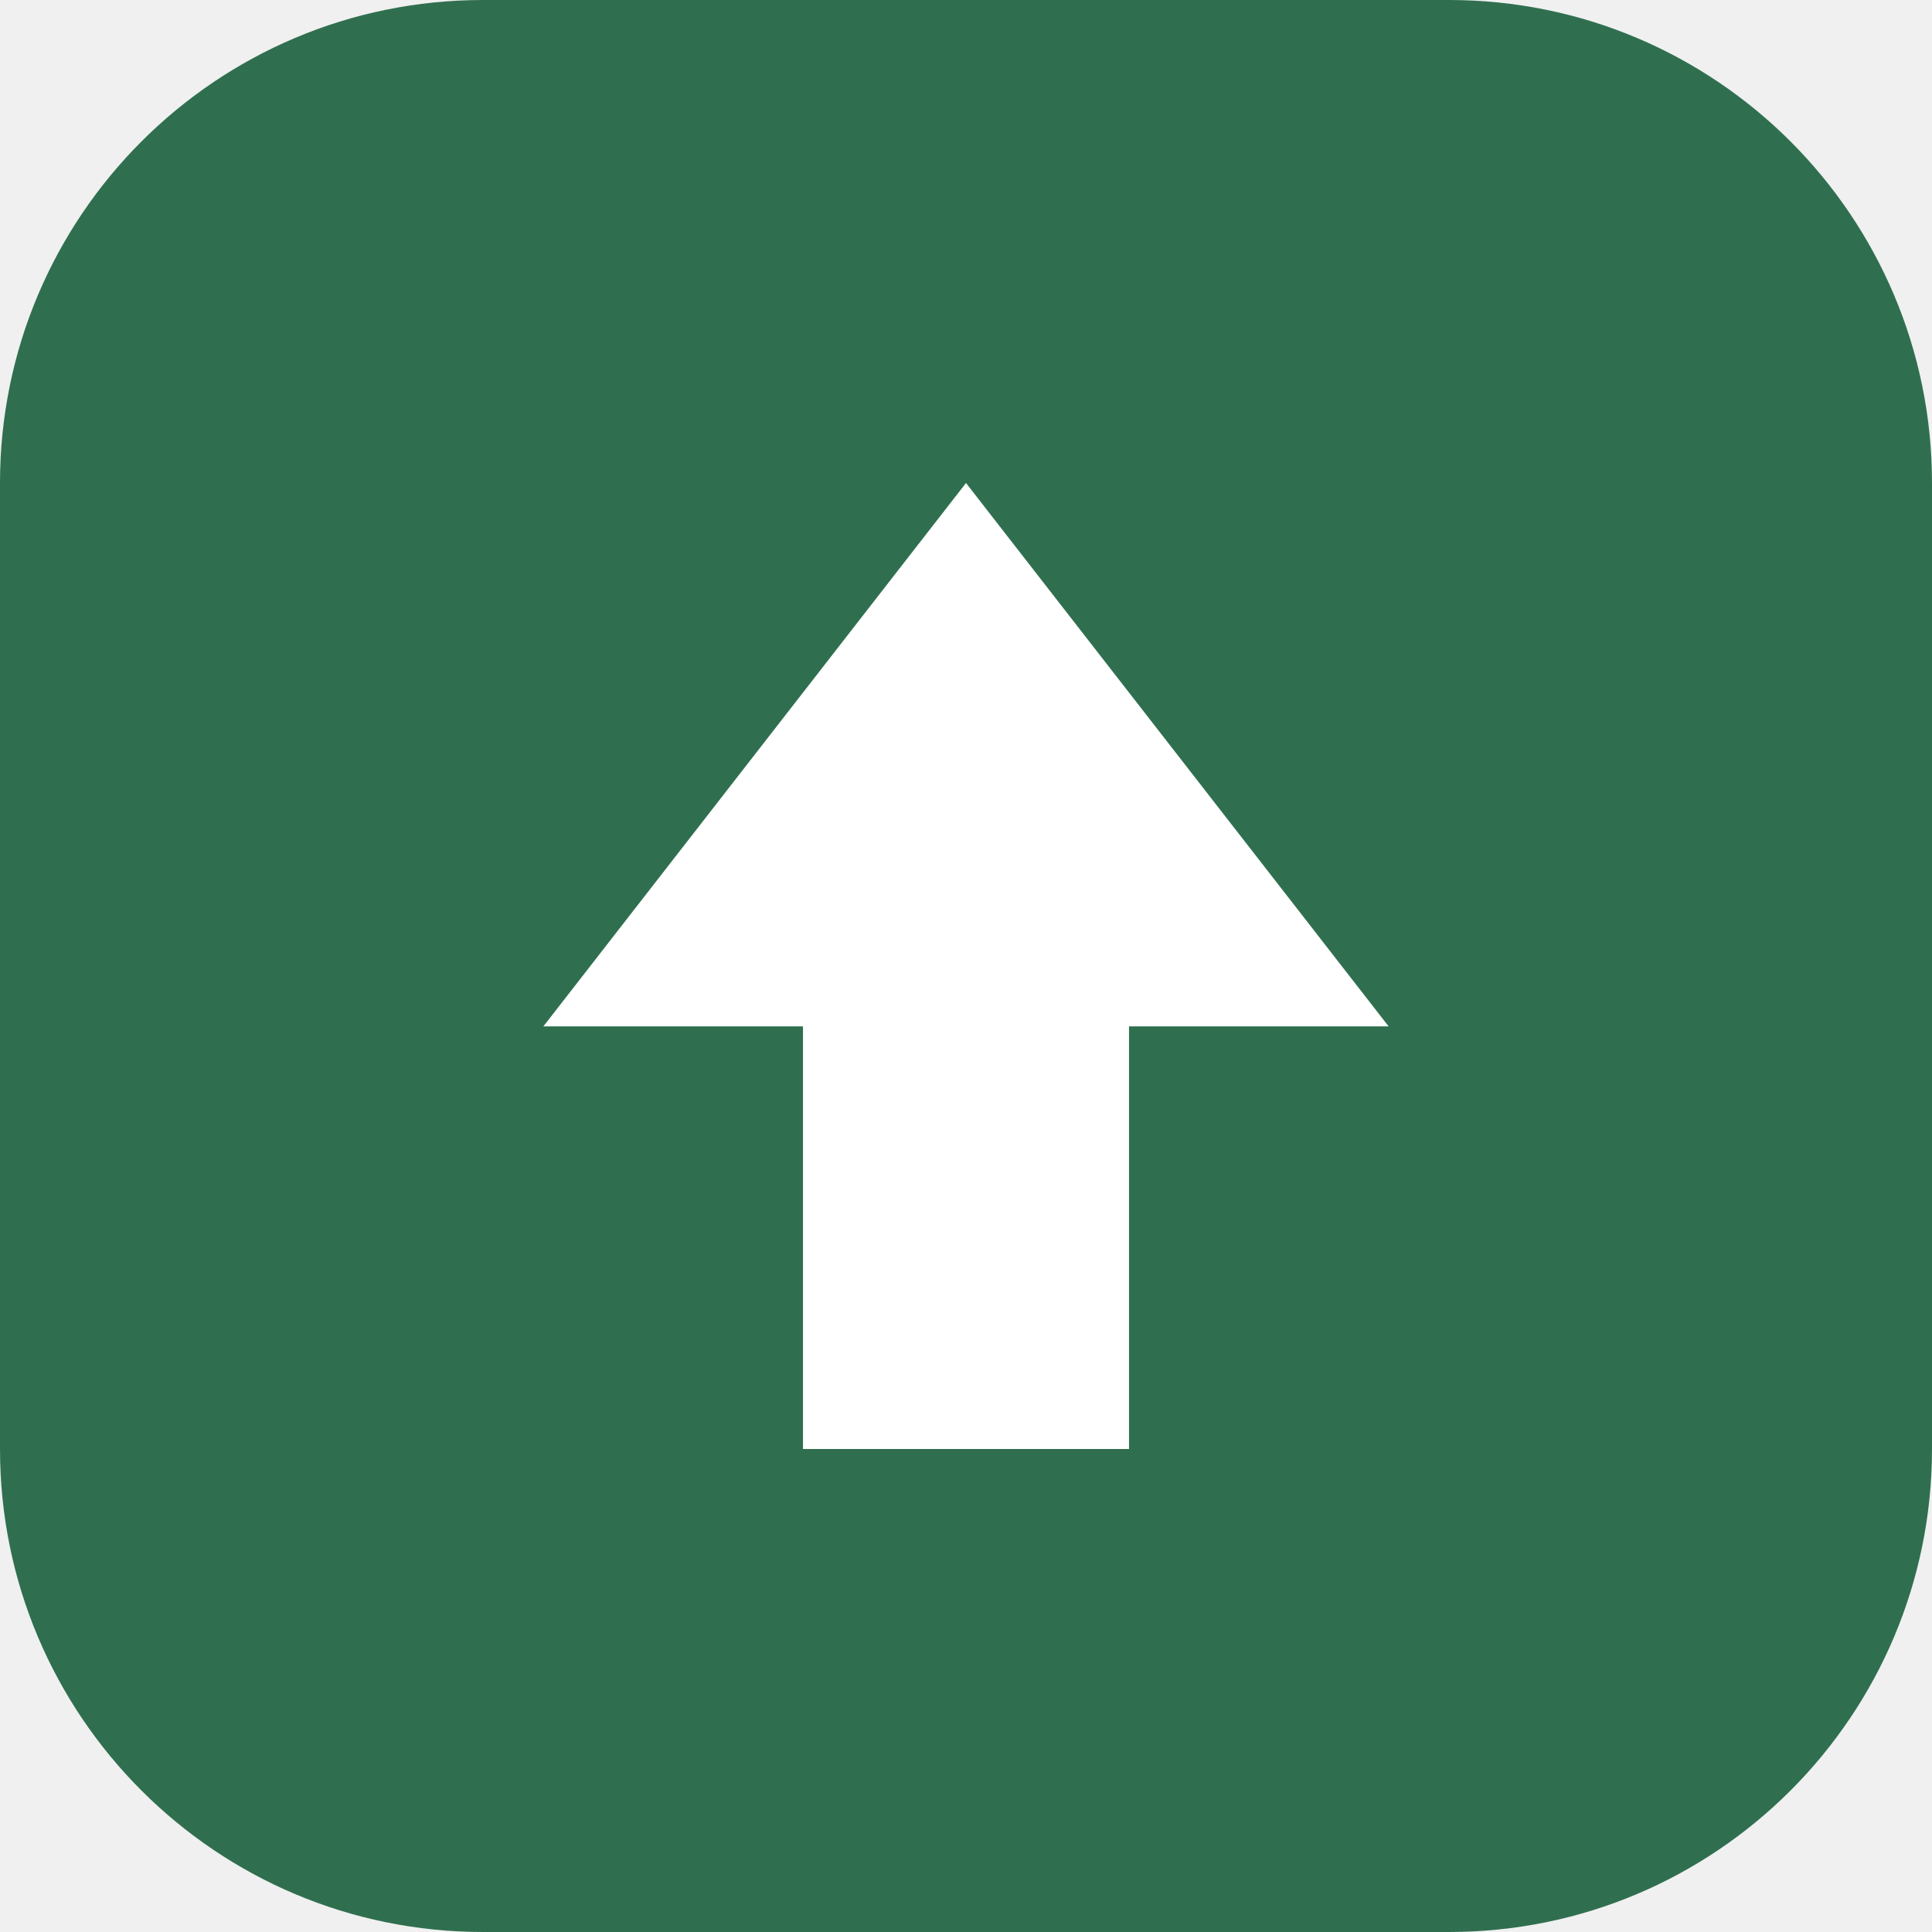
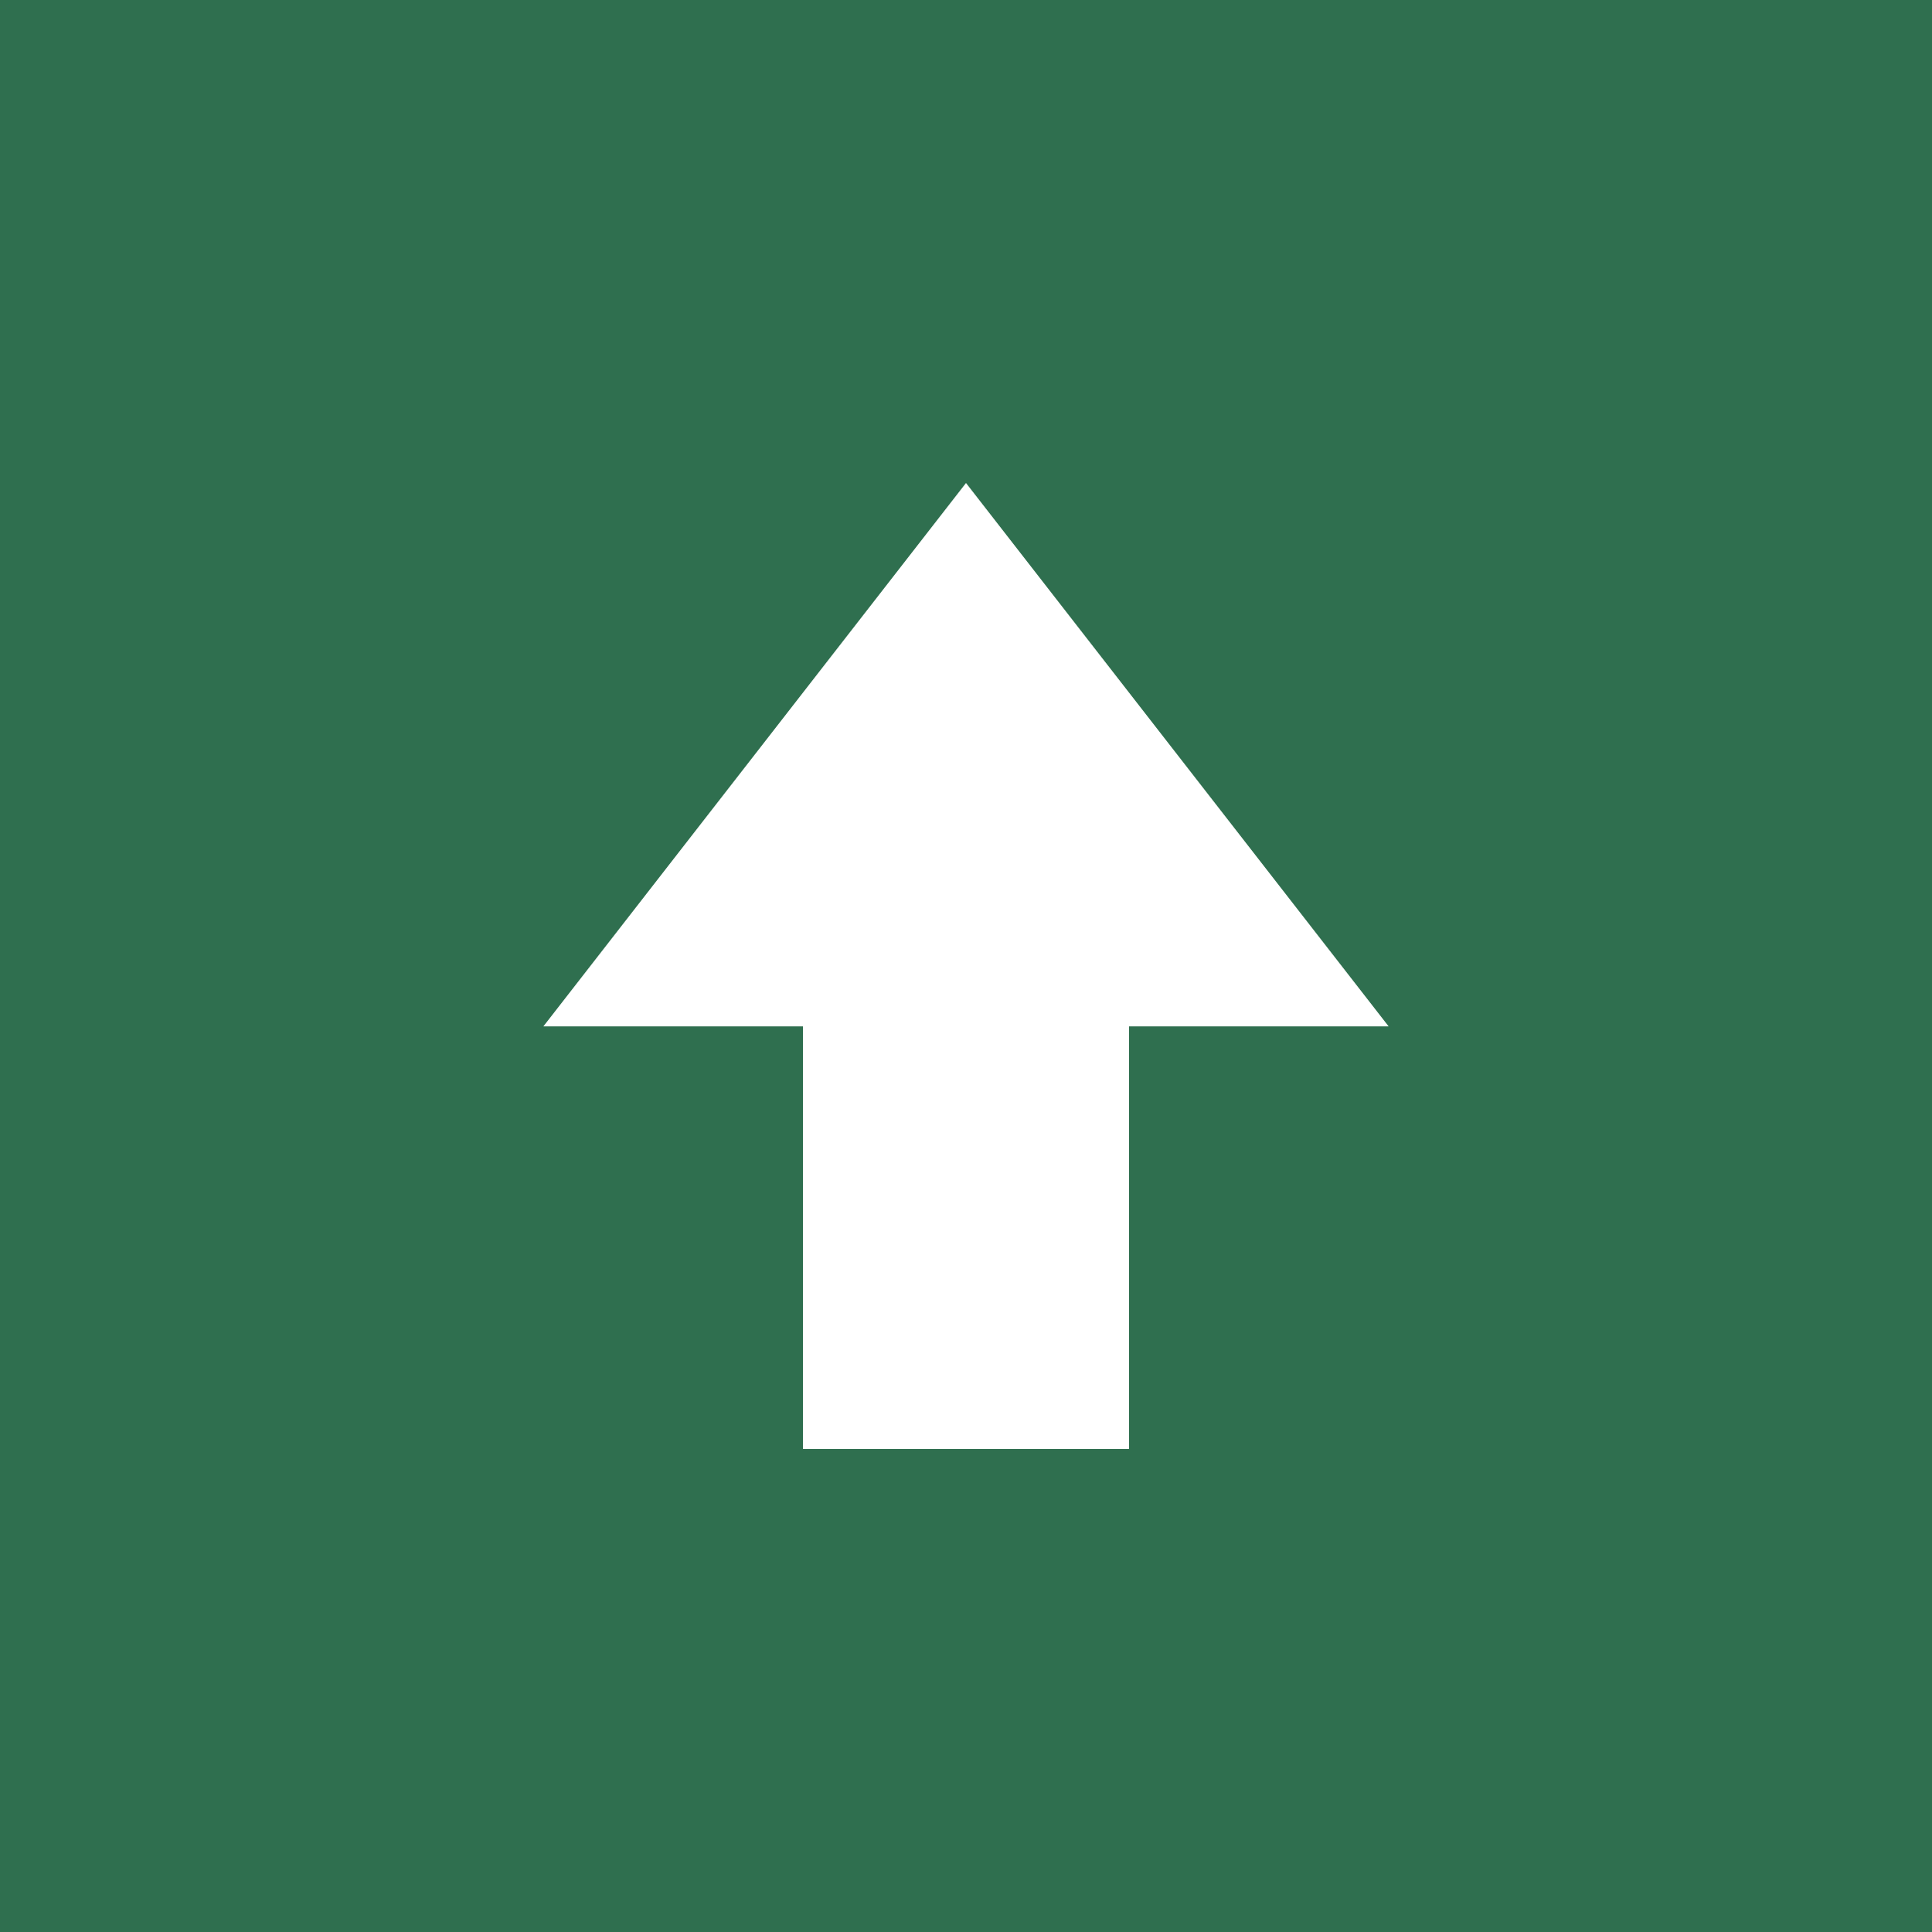
<svg xmlns="http://www.w3.org/2000/svg" viewBox="0 0 32 32" role="img" aria-label="Bumplog">
-   <rect width="32" height="32" rx="8" fill="#2f6f4f" />
+   <rect width="32" height="32" fill="#2f6f4f" />
  <path d="M16 8 L23 17 H18.7 V24 H13.3 V17 H9 Z" fill="#ffffff" />
</svg>
